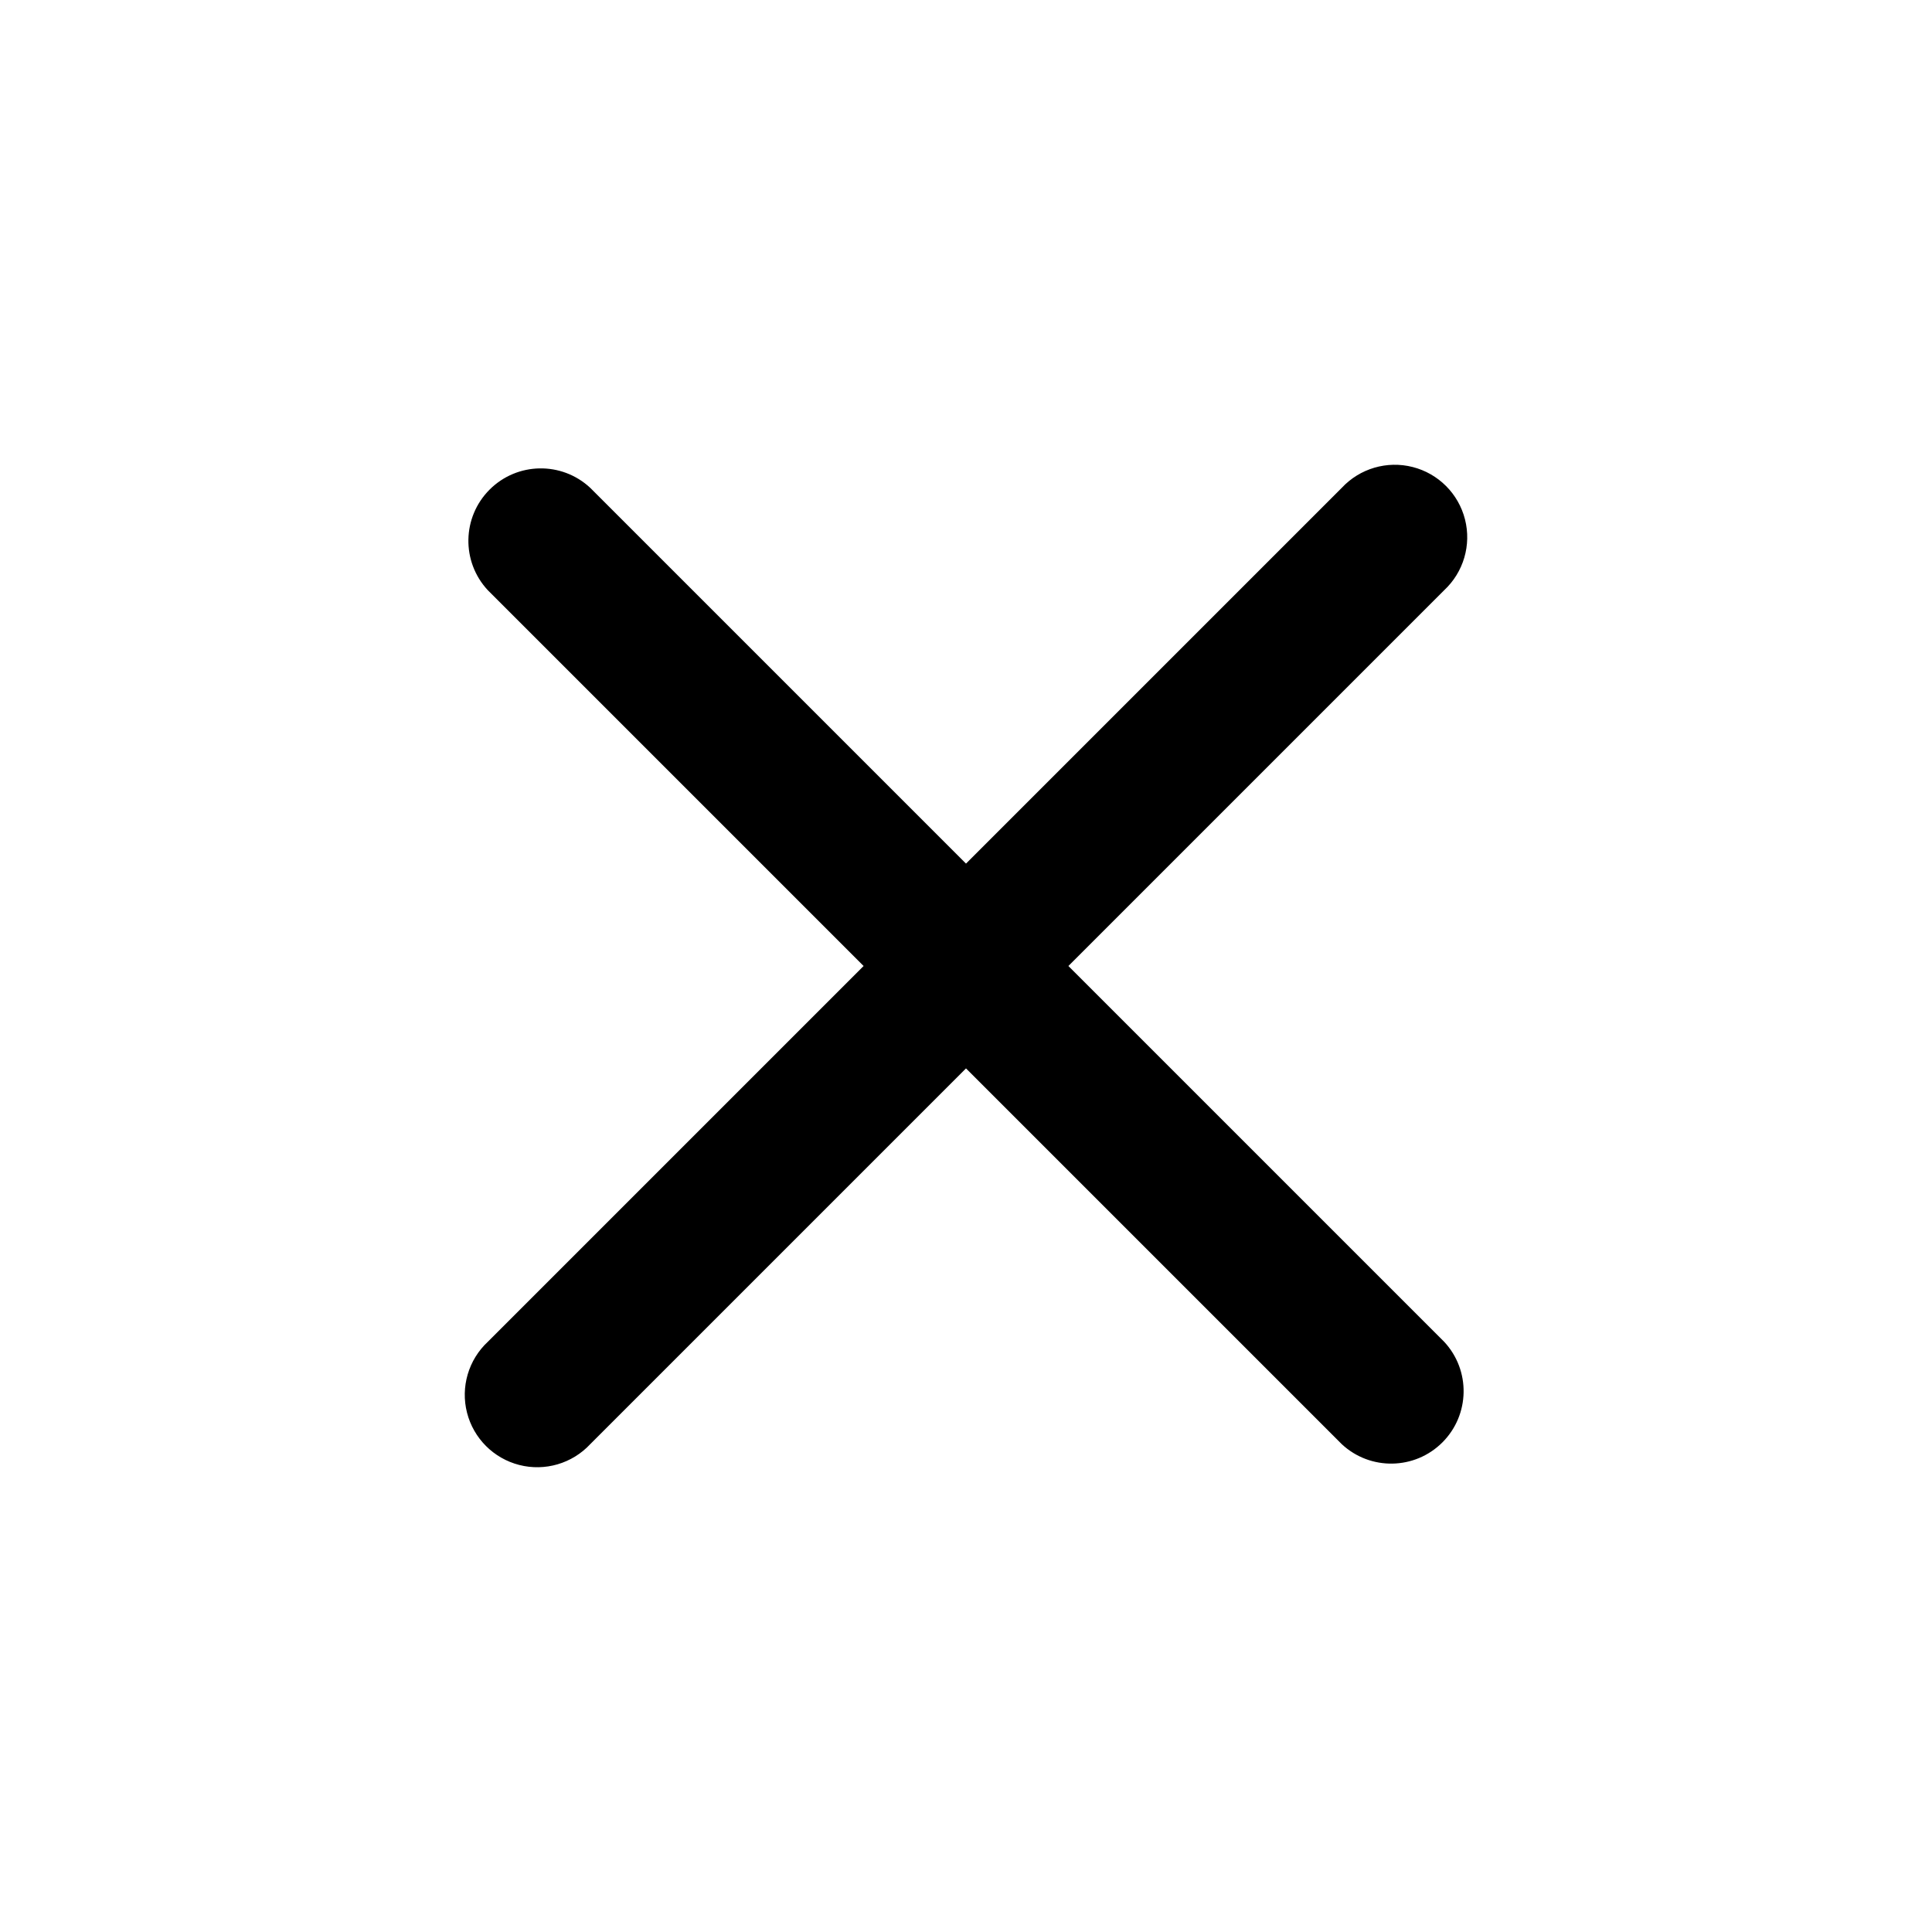
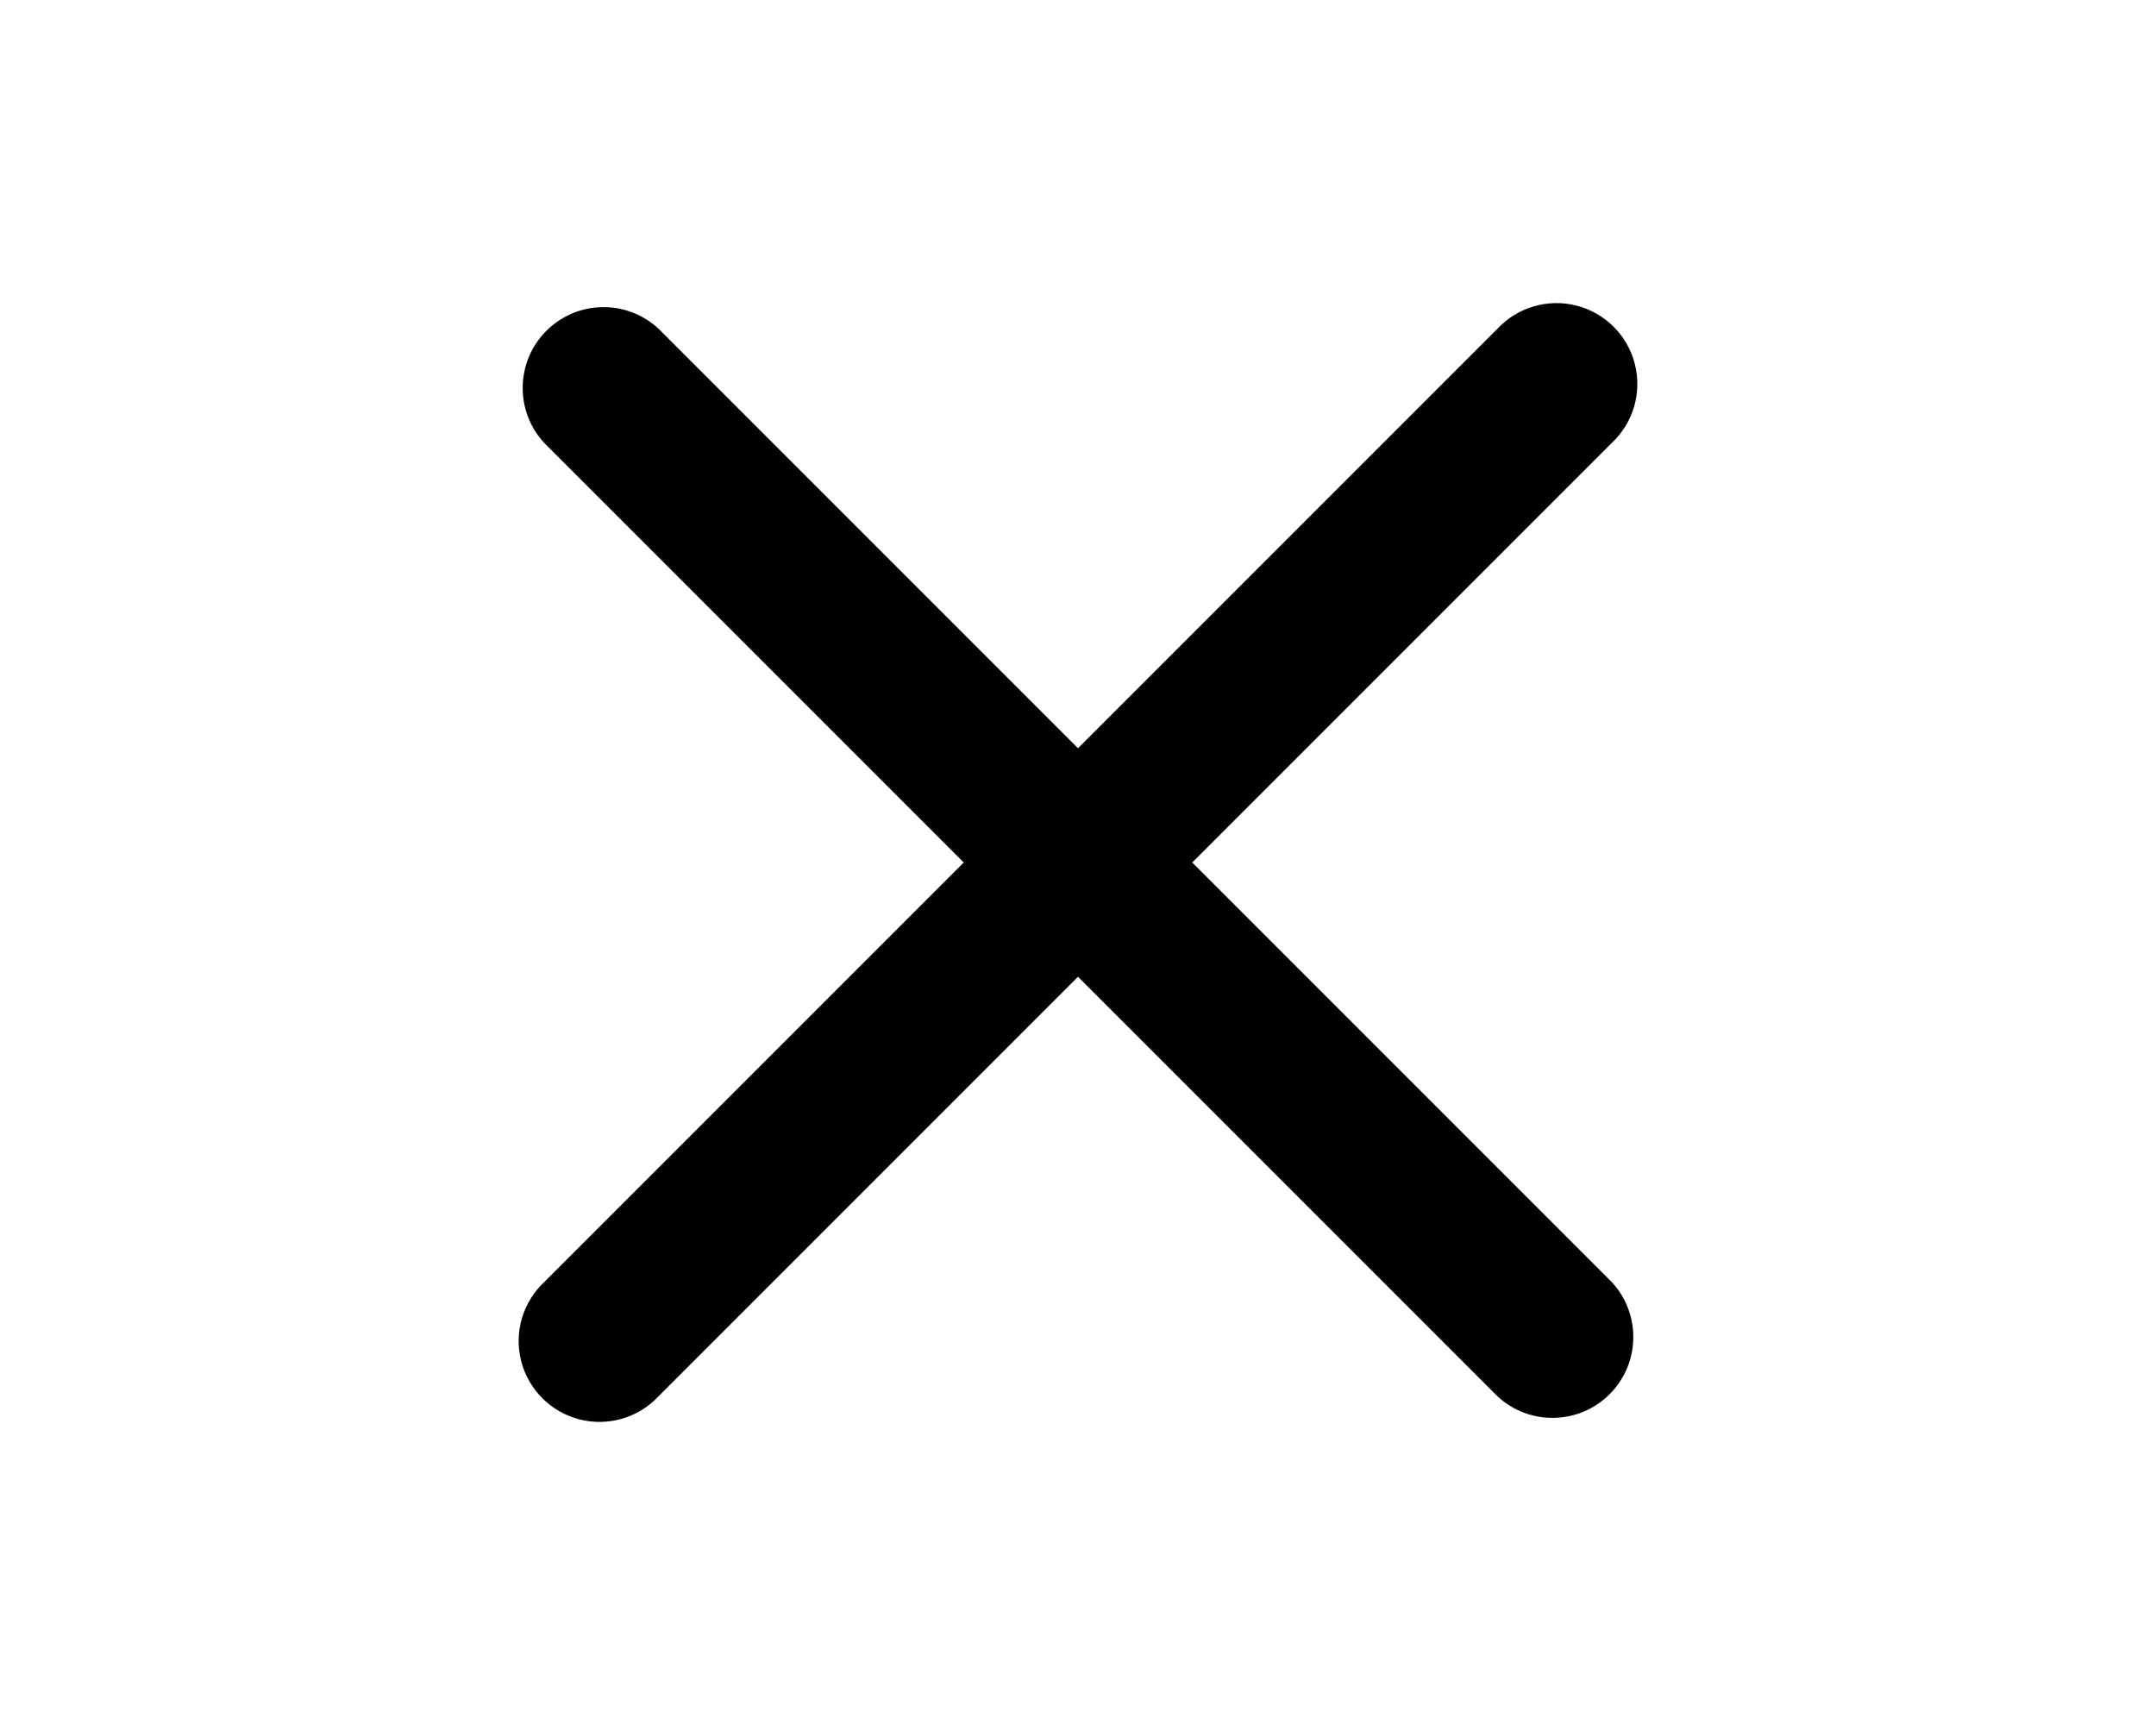
- <svg xmlns="http://www.w3.org/2000/svg" viewBox="0 0 20 20" fill="currentColor">
-   <path fill-rule="evenodd" d="m10 11.06 3.89 3.89a.75.75 0 0 0 1.06-1.06L11.06 10l3.89-3.89a.75.75 0 1 0-1.06-1.06L10 8.94 6.11 5.05a.75.75 0 0 0-1.06 1.06L8.94 10l-3.89 3.89a.75.75 0 1 0 1.06 1.06L10 11.06z" />
+ <svg xmlns="http://www.w3.org/2000/svg" viewBox="0 0 20 16" fill="currentColor">
+   <path fill-rule="evenodd" d="m10 9.06 3.89 3.89a.75.75 0 0 0 1.06-1.06L11.06 8l3.89-3.89a.75.75 0 1 0-1.06-1.06L10 6.94 6.11 3.05a.75.75 0 0 0-1.06 1.06L8.94 8l-3.89 3.89a.75.75 0 1 0 1.06 1.06L10 9.06z" />
</svg>
